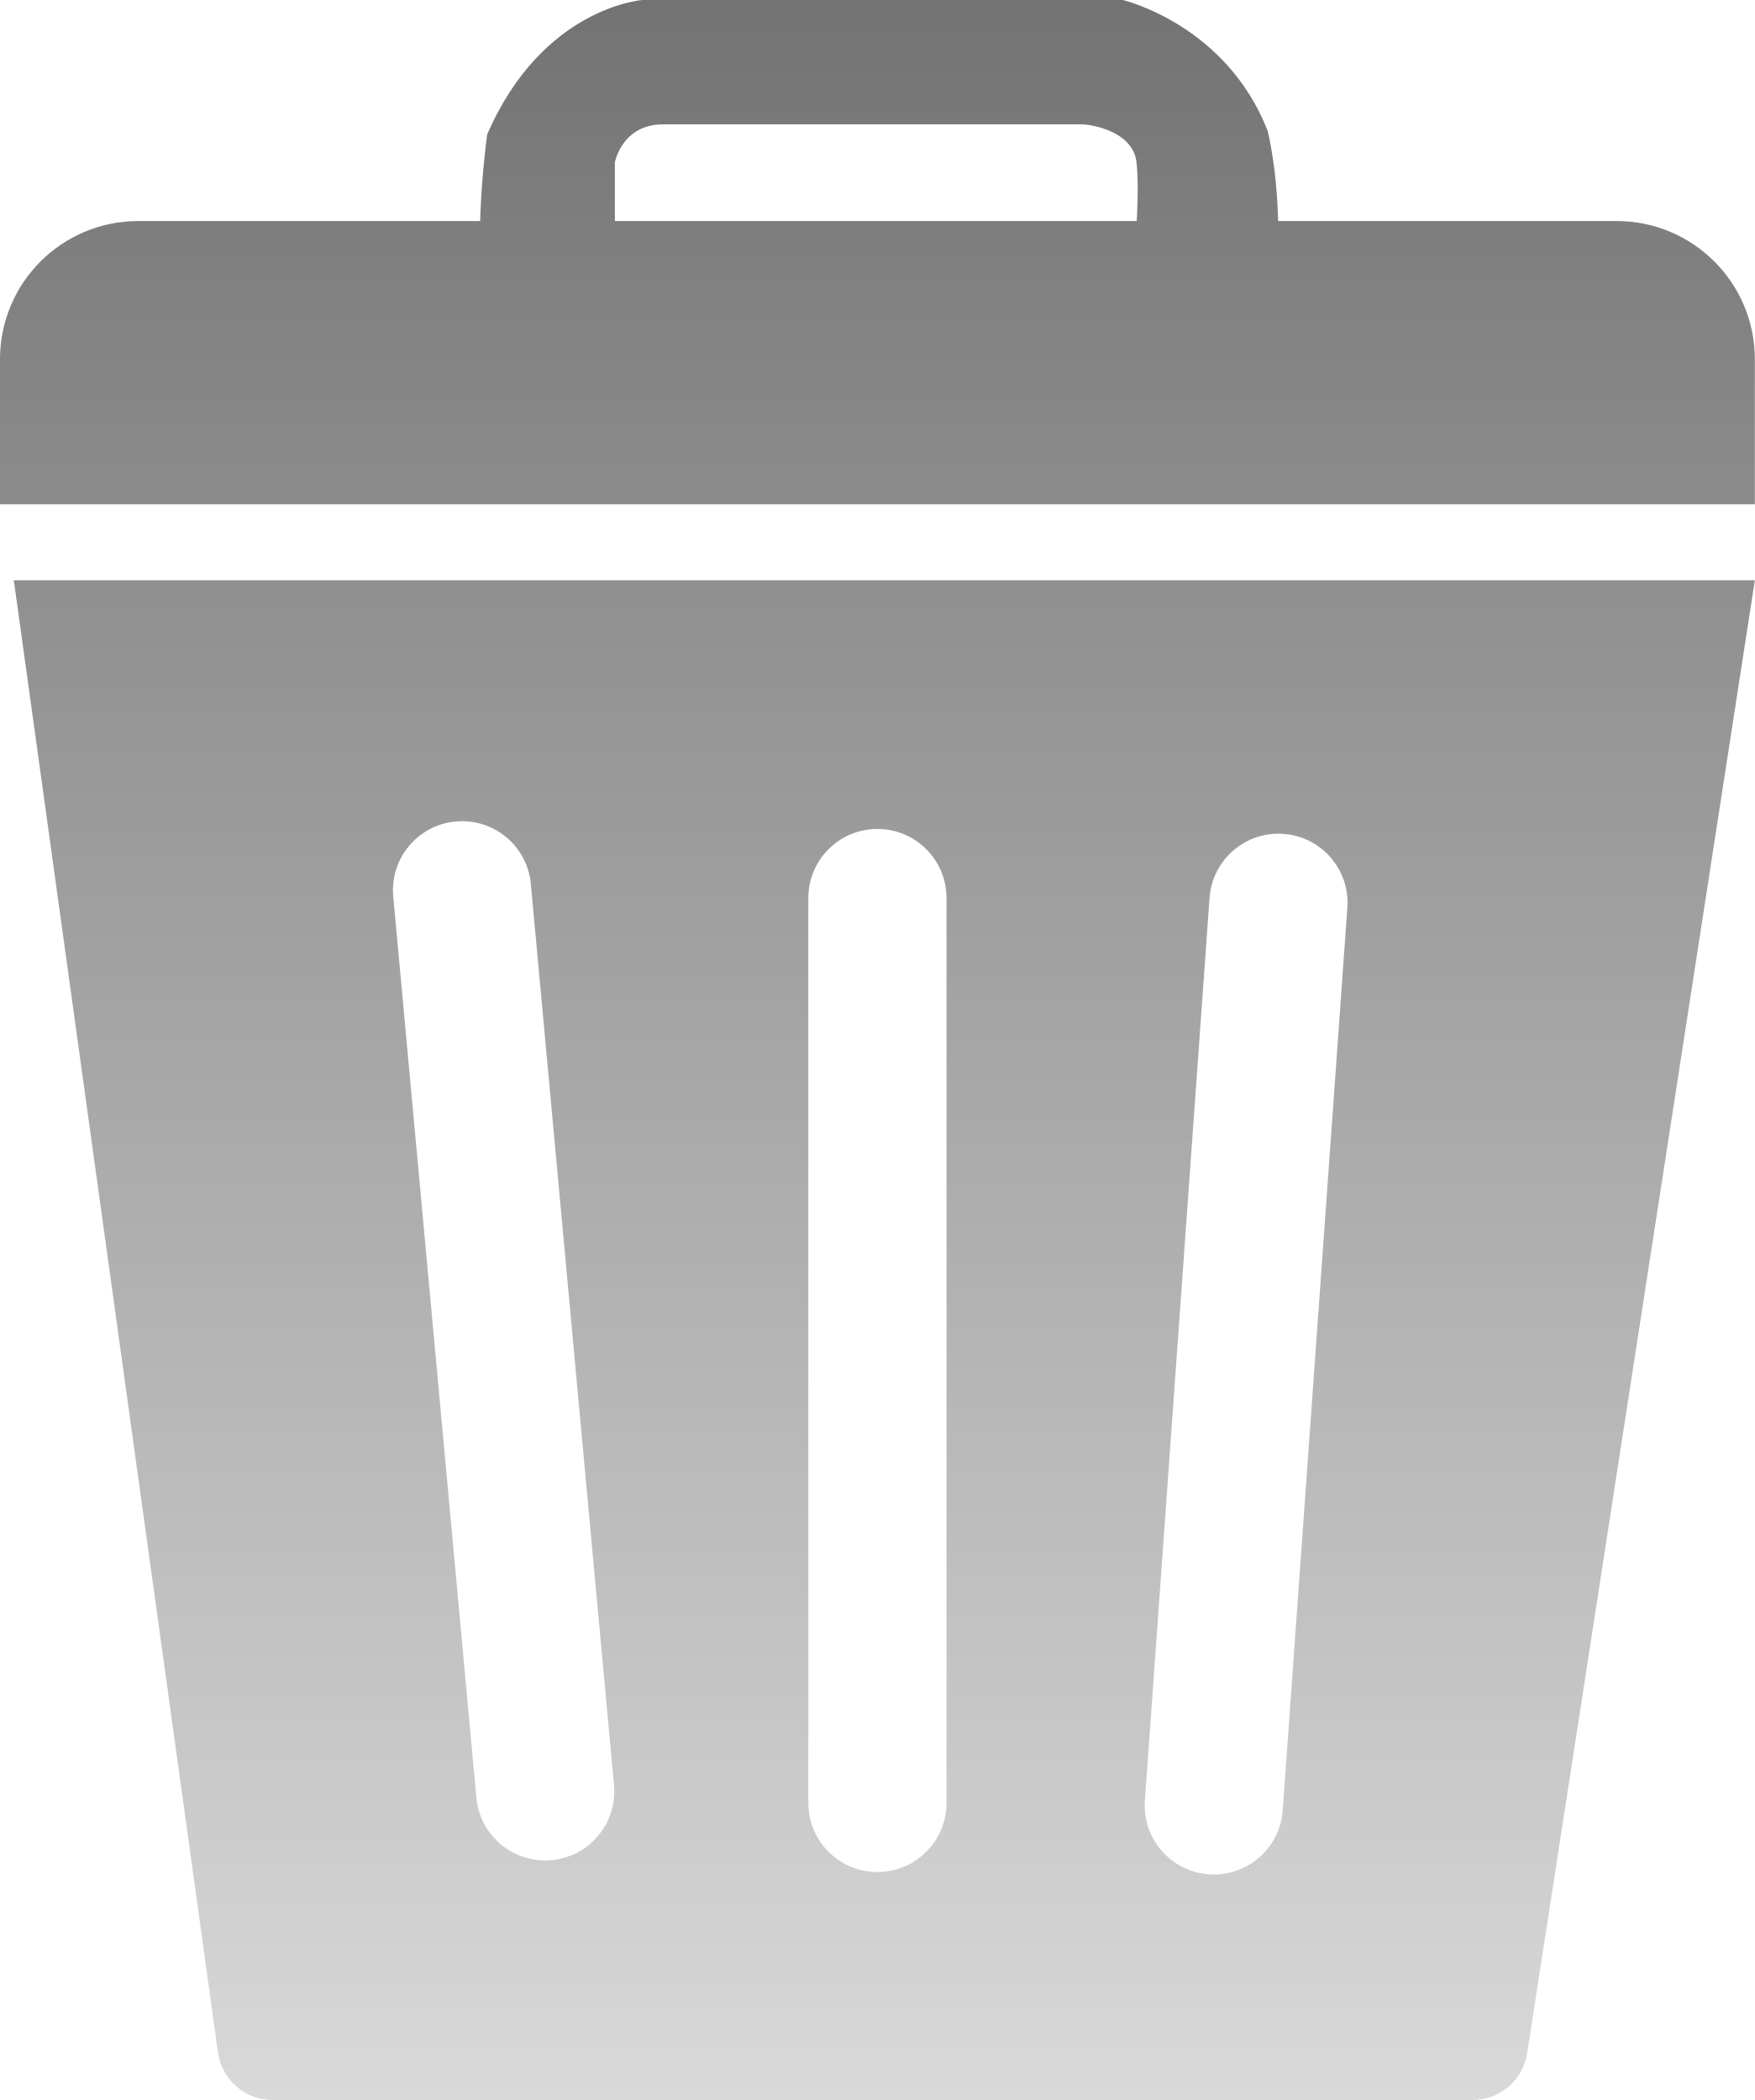
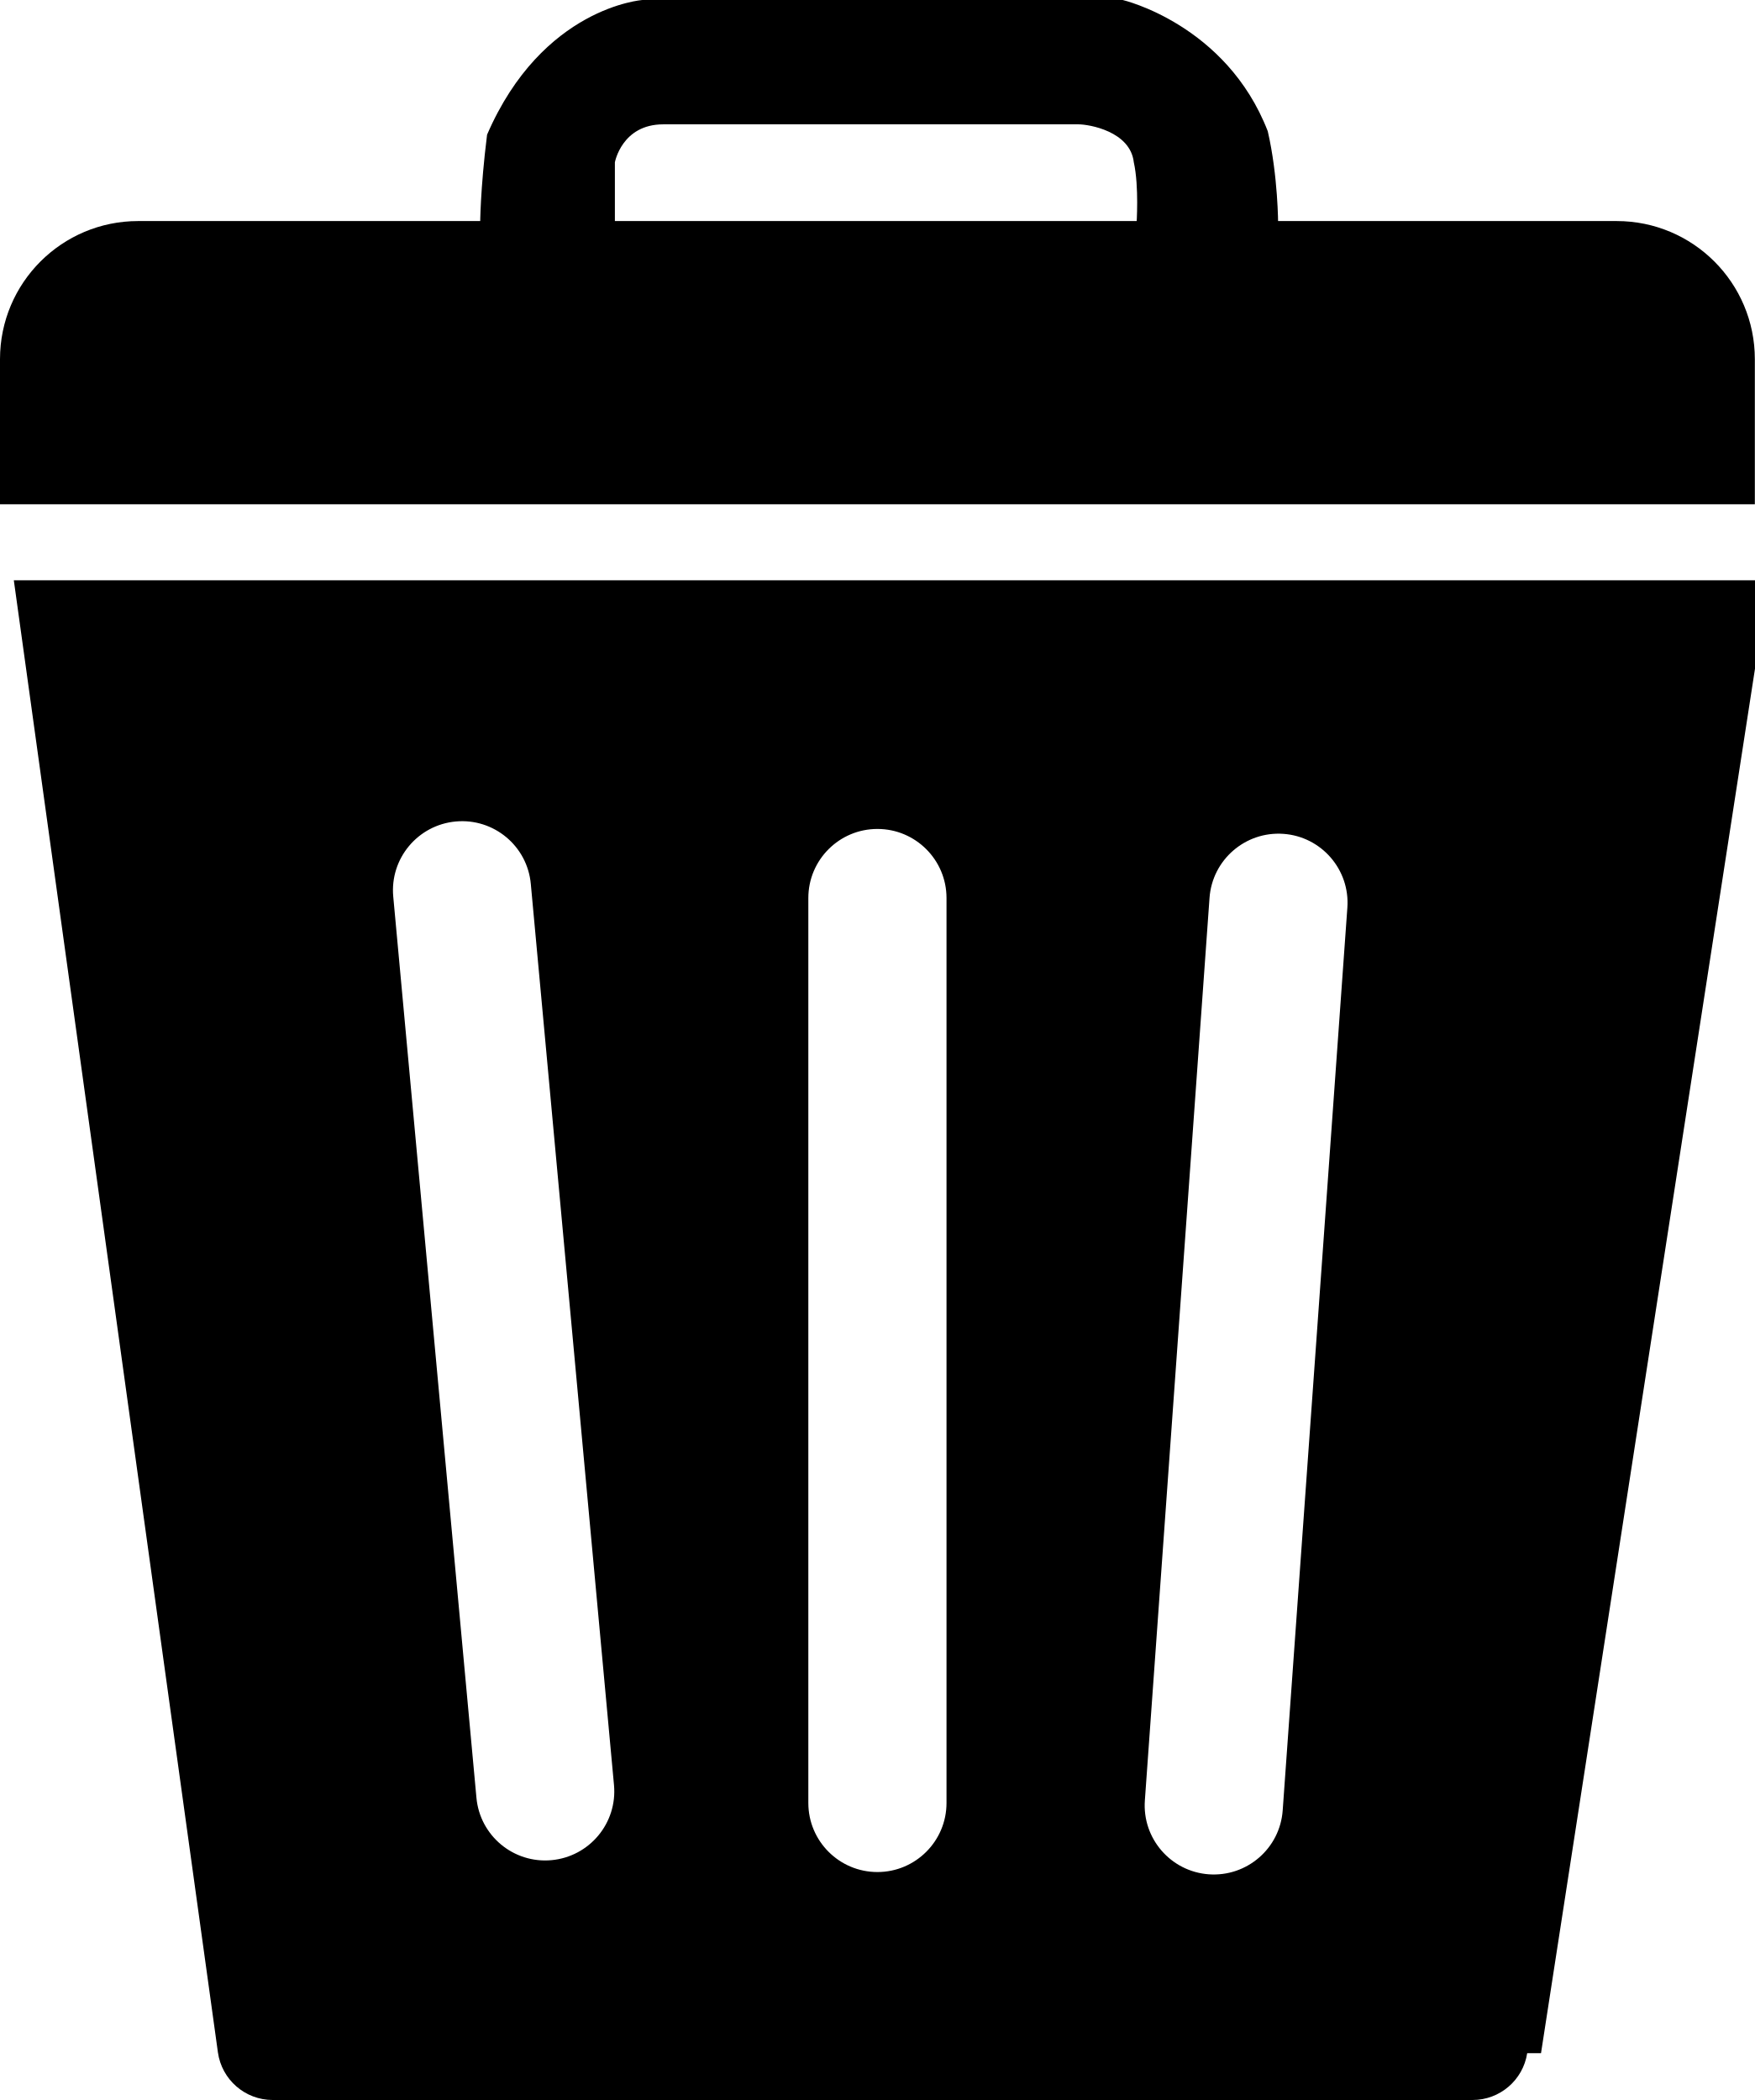
- <svg xmlns="http://www.w3.org/2000/svg" width="254" height="304" viewBox="0 0 254 304" fill="none">
-   <path d="M0 52C0 40.954 8.954 32 20 32H234C245.046 32 254 40.954 254 52V73H0V52Z" fill="url(#paint0_linear_484_287)" />
-   <path d="M89 23.5V32.5H69.5C69.5 32.5 69.5 27.5 70.5 19.5C78.5 1 93 0 93 0H162.5C162.5 0 177.5 3.5 183.5 19C185 25.5 185 32.5 185 32.5H164.5C164.5 32.5 164.887 26.979 164.5 23.5C164 19 158 18 156.5 18H96C90 18 89 23.5 89 23.5Z" fill="url(#paint1_linear_484_287)" />
-   <path fill-rule="evenodd" clip-rule="evenodd" d="M221.048 297.222C220.445 301.122 217.088 304 213.142 304H39.468C35.474 304 32.091 301.055 31.543 297.099L2 84H254L221.048 297.222ZM185.762 120.715C180.253 120.32 175.467 124.466 175.072 129.975L165.714 260.64C165.319 266.148 169.465 270.933 174.974 271.328C180.482 271.723 185.269 267.577 185.663 262.068L195.021 131.403C195.416 125.895 191.27 121.109 185.762 120.715ZM127 120C121.477 120 117 124.477 117 130V261C117 266.523 121.477 271 127 271C132.523 271 137 266.523 137 261V130C137 124.477 132.523 120 127 120ZM76.834 127.958C76.327 122.459 71.457 118.412 65.958 118.919C60.459 119.426 56.412 124.296 56.919 129.795L68.954 260.241C69.462 265.741 74.332 269.788 79.831 269.28C85.331 268.773 89.377 263.903 88.87 258.403L76.834 127.958Z" fill="url(#paint2_linear_484_287)" />
-   <defs>
-     <linearGradient id="paint0_linear_484_287" x1="127" y1="0" x2="127" y2="304" gradientUnits="userSpaceOnUse">
-       <stop stop-color="#737373" />
-       <stop offset="1" stop-color="#D9D9D9" />
-     </linearGradient>
-     <linearGradient id="paint1_linear_484_287" x1="127" y1="0" x2="127" y2="304" gradientUnits="userSpaceOnUse">
-       <stop stop-color="#737373" />
-       <stop offset="1" stop-color="#D9D9D9" />
-     </linearGradient>
-     <linearGradient id="paint2_linear_484_287" x1="127" y1="0" x2="127" y2="304" gradientUnits="userSpaceOnUse">
-       <stop stop-color="#737373" />
-       <stop offset="1" stop-color="#D9D9D9" />
-     </linearGradient>
-   </defs>
+ <svg xmlns="http://www.w3.org/2000/svg" viewBox="0 0 254 304" fill="currentColor" class="text-gray-500 w-10 h-12">
+   <path d="M0 52c0-11.05 8.95-20 20-20h214c11.05 0 20 8.95 20 20v21H0V52z" />
+   <path d="M89 23.5V32.5h-19.5s0-5 1-13C78.5 1 93 0 93 0h69.5c0 0 15 3.5 21 19 1.5 6.5 1.5 13.5 1.5 13.5h-20.5s.39-5.52-.39-9c-.5-4.5-6.5-5.5-8-5.5H96c-6 0-7 5.5-7 5.5z" />
+   <path fill-rule="evenodd" clip-rule="evenodd" d="M221.05 297.22c-.6 3.9-3.96 6.78-7.91 6.78H39.47c-4 0-7.38-2.95-7.93-6.9L2 84h254l-32.95 213.22zM185.76 120.71c-5.5-.39-10.29 3.75-10.69 9.26l-9.36 130.66c-.4 5.51 3.75 10.3 9.26 10.7 5.51.39 10.3-3.75 10.69-9.26l9.36-130.67c.4-5.5-3.75-10.3-9.26-10.69zM127 120c-5.52 0-10 4.48-10 10v131c0 5.52 4.48 10 10 10s10-4.48 10-10V130c0-5.52-4.48-10-10-10zm-50.17 7.96c-.5-5.5-5.37-9.55-10.87-9.04-5.5.51-9.55 5.38-9.04 10.88l12.04 130.44c.5 5.5 5.37 9.55 10.87 9.04 5.5-.51 9.55-5.38 9.04-10.88L76.83 127.96z" />
</svg>
